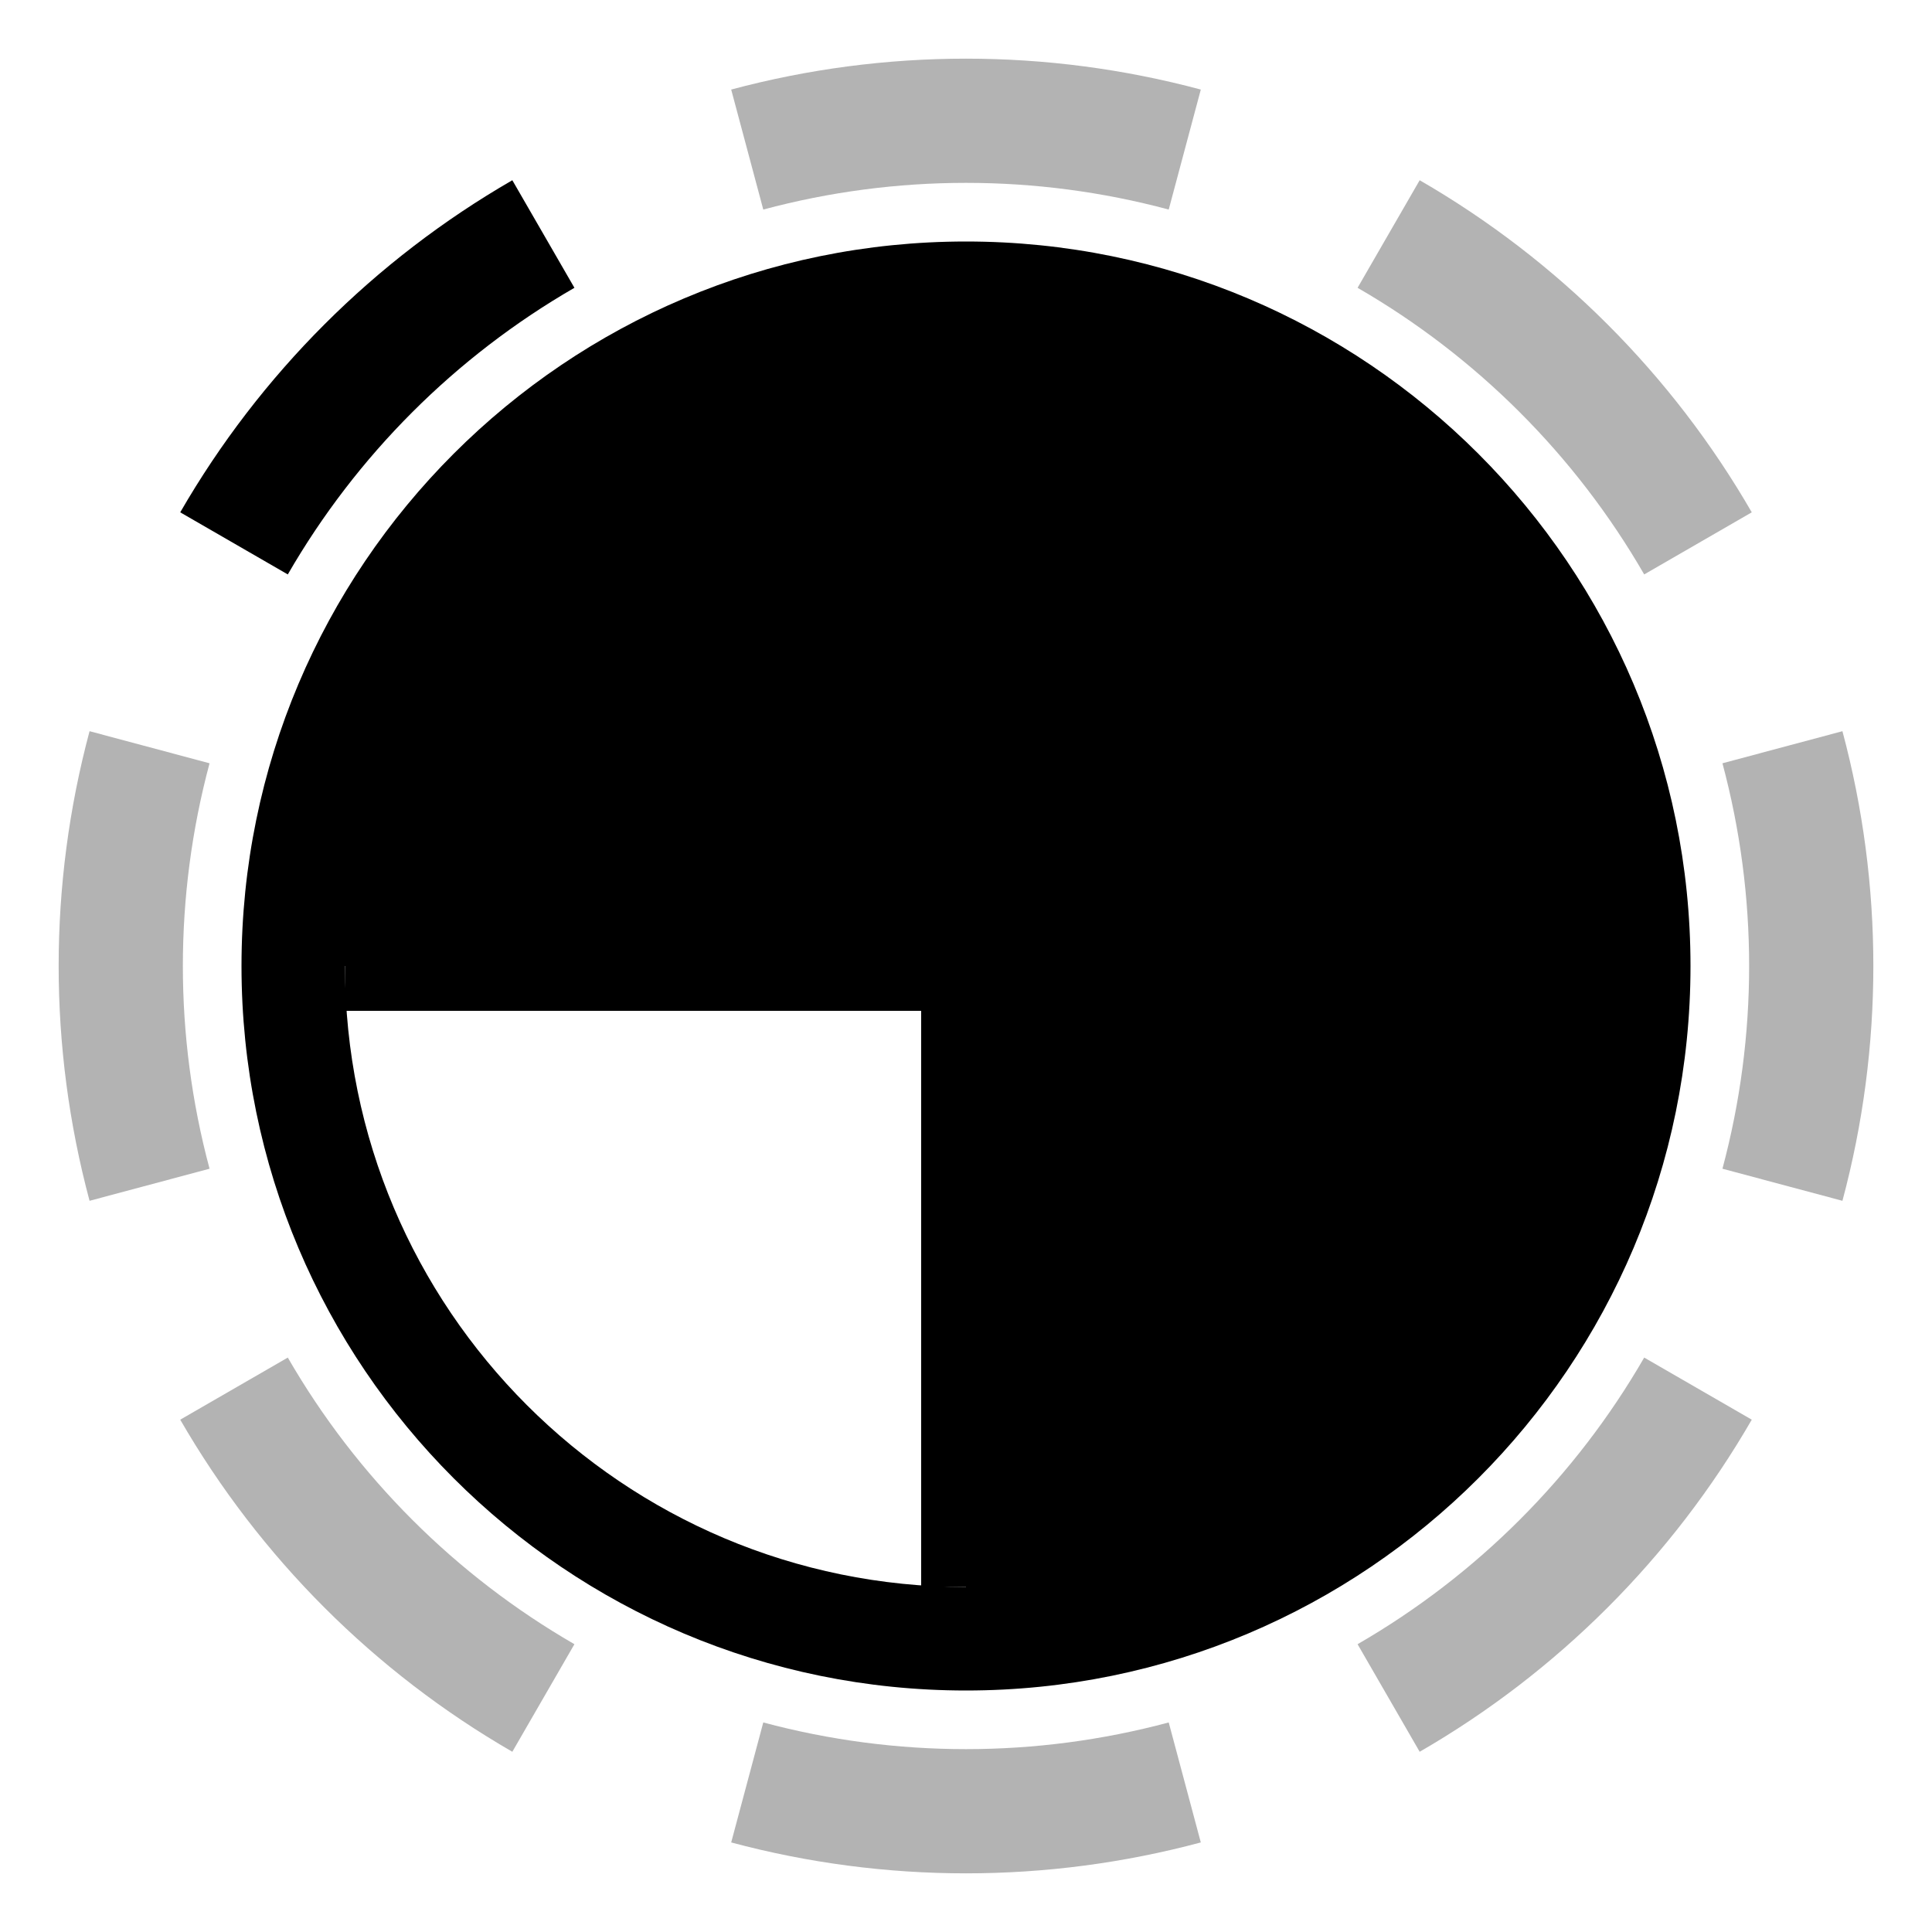
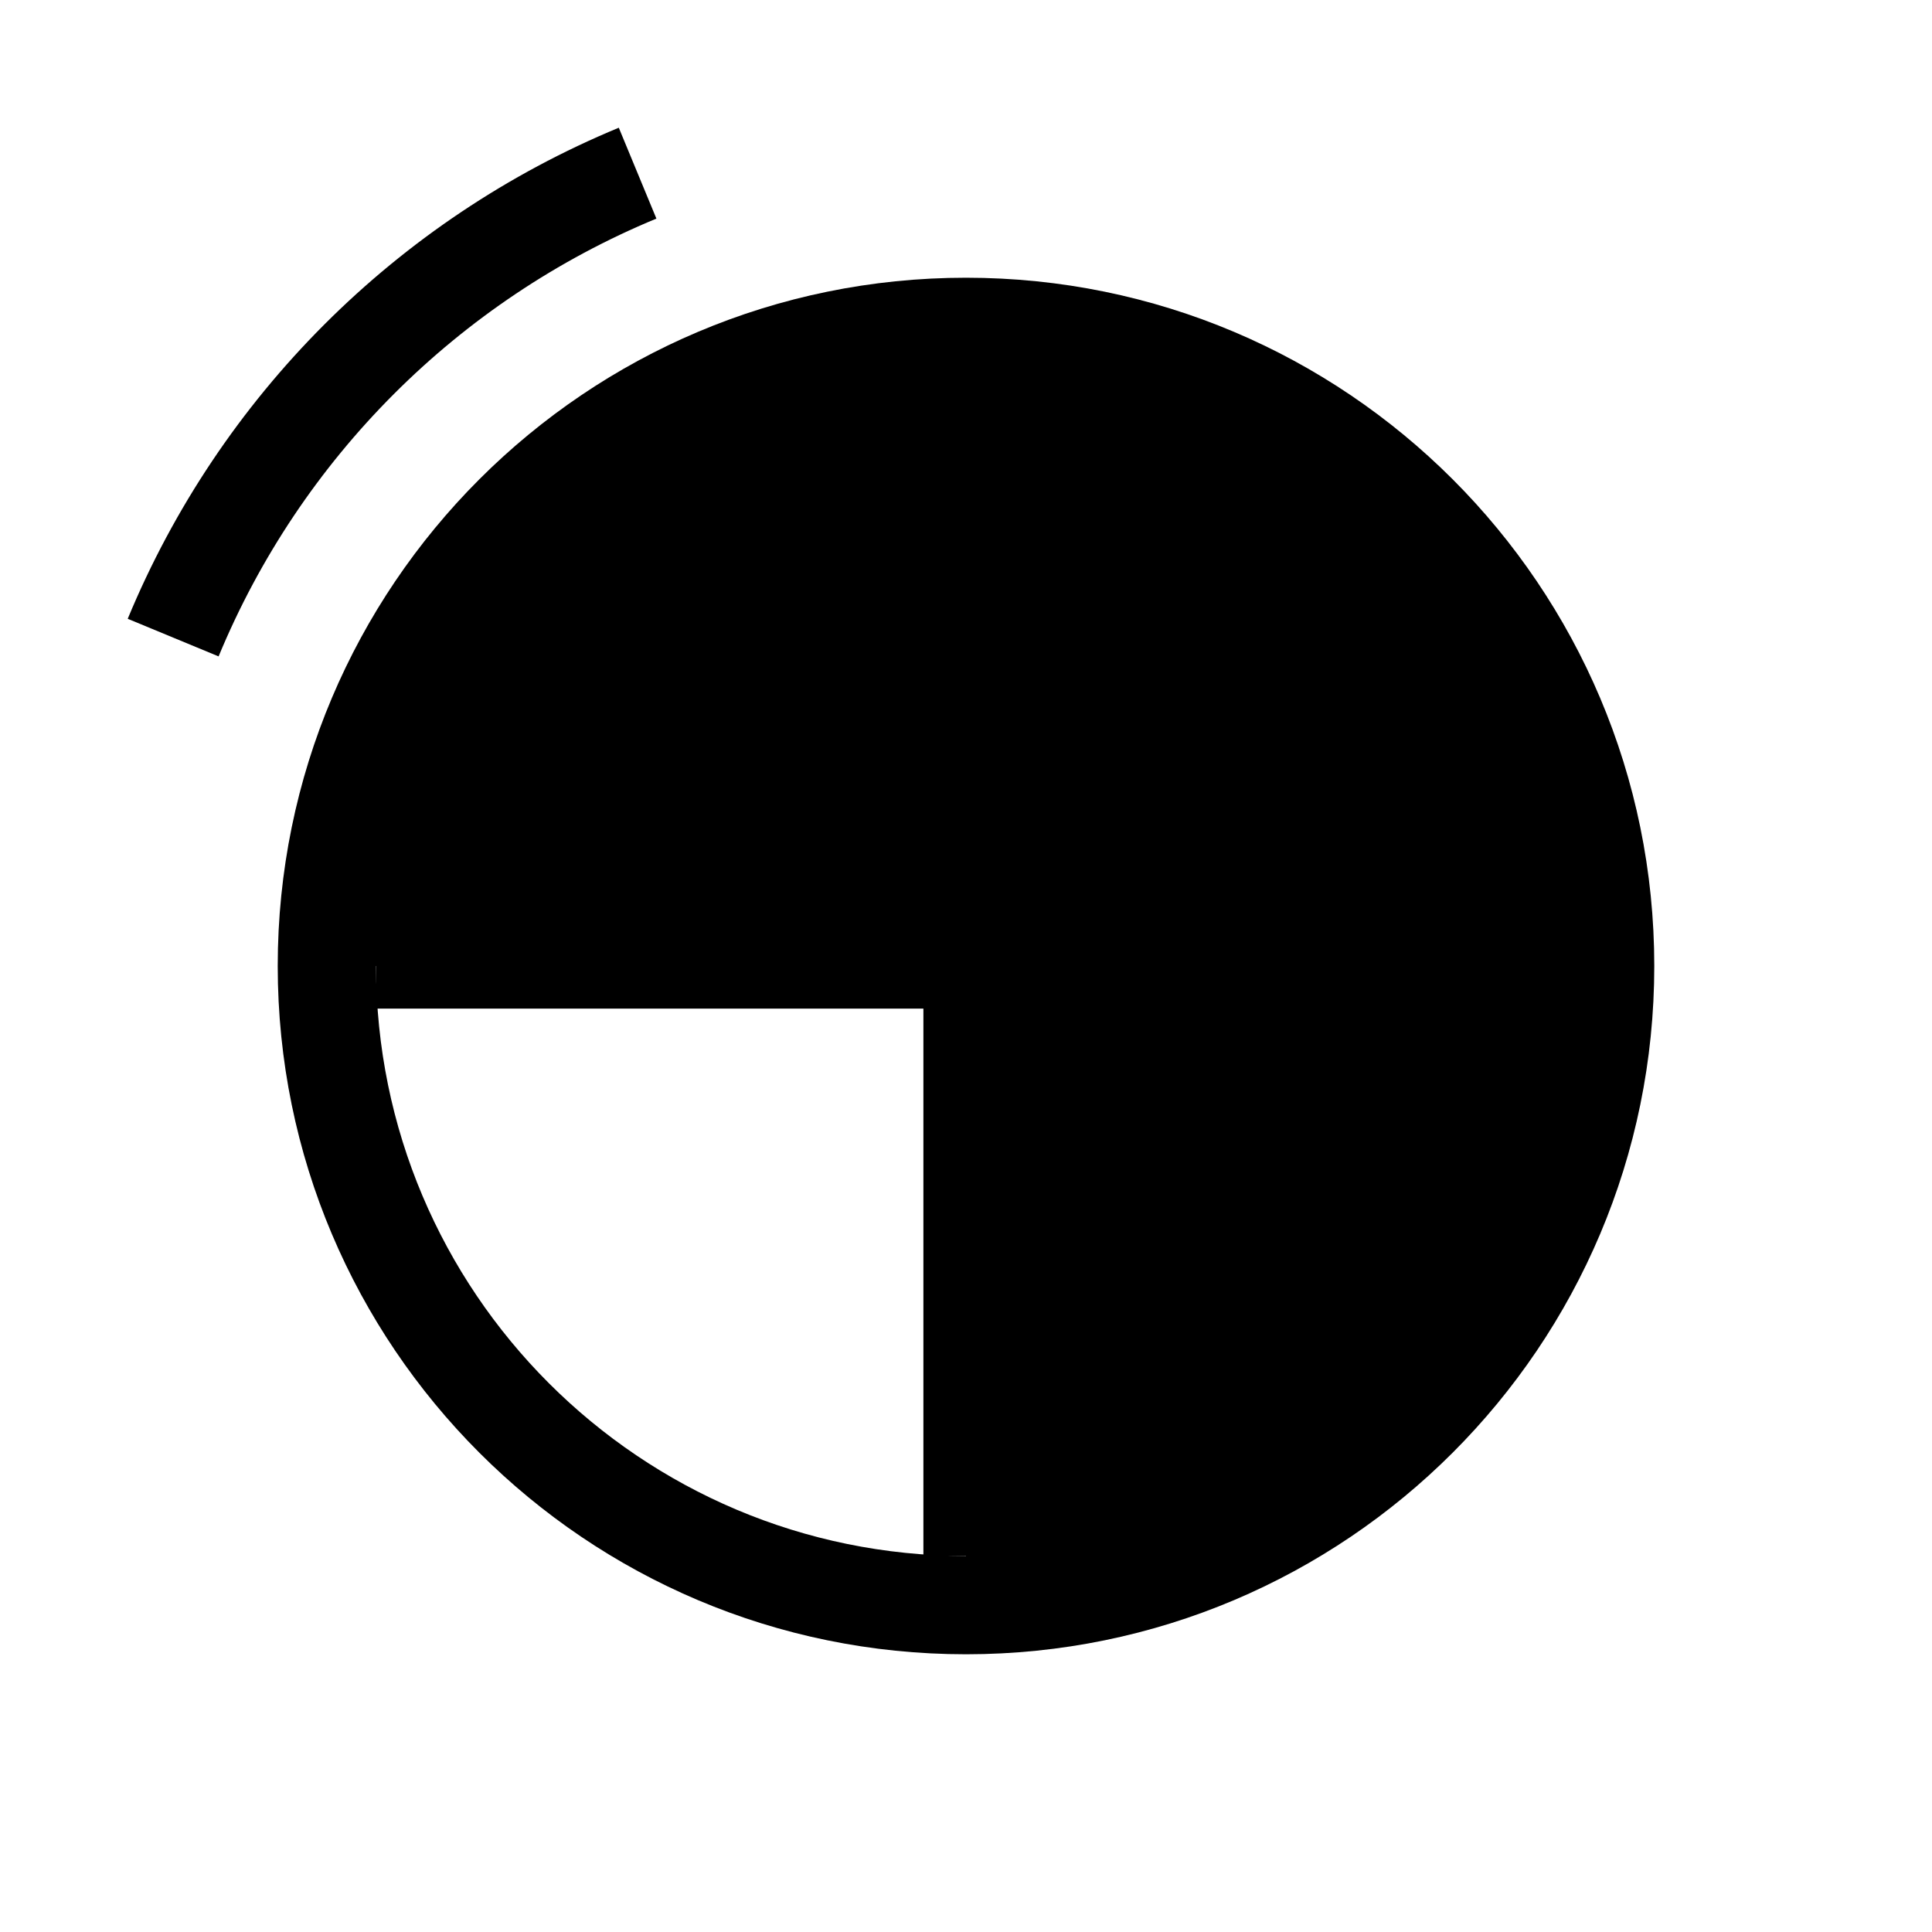
<svg xmlns="http://www.w3.org/2000/svg" width="28" height="28" viewBox="0 0 28 28">
-   <g transform="translate(2 2)">
+   <g transform="translate(2.6 2.6) scale(0.95)">
    <path id="pixel-1" class="success" d="M12 12 L21.2 12 A9.2 9.2 0 0 1 12 21.2 Z" />
    <path id="pixel-2" class="success" d="M12 12 L2.8 12 A9.2 9.2 0 0 1 12 2.8 Z" />
    <path id="pixel-3" class="success" d="M12 12 L12 2.8 A9.2 9.2 0 0 1 21.2 12 Z" />
    <path id="grid-vertical" class="success" d="M11.35 3 H12.65 V21 H11.35 Z" />
    <path id="grid-horizontal" class="success" d="M3 11.35 H21 V12.65 H3 Z" />
    <path id="outer-ring" class="success" fill-rule="evenodd" d="M12 1.5 A10.5 10.5 0 1 1 12 22.5 A10.5 10.5 0 1 1 12 1.5 Z M12 3 A9 9 0 1 0 12 21 A9 9 0 1 0 12 3 Z" />
  </g>
-   <path id="direction-north" class="success" opacity="0.30" d="M10.597 1.298 A13.15 13.15 0 0 1 17.403 1.298 L16.938 3.037 A11.35 11.35 0 0 0 11.062 3.037 Z" />
-   <path id="direction-north-east" class="success" opacity="0.30" d="M20.575 2.612 A13.15 13.15 0 0 1 25.388 7.425 L23.829 8.325 A11.35 11.35 0 0 0 19.675 4.171 Z" />
-   <path id="direction-east" class="success" opacity="0.30" d="M26.702 10.597 A13.15 13.15 0 0 1 26.702 17.403 L24.963 16.938 A11.35 11.35 0 0 0 24.963 11.062 Z" />
-   <path id="direction-south-east" class="success" opacity="0.30" d="M25.388 20.575 A13.15 13.15 0 0 1 20.575 25.388 L19.675 23.829 A11.35 11.35 0 0 0 23.829 19.675 Z" />
-   <path id="direction-south" class="success" opacity="0.30" d="M17.403 26.702 A13.15 13.15 0 0 1 10.597 26.702 L11.062 24.963 A11.35 11.35 0 0 0 16.938 24.963 Z" />
-   <path id="direction-south-west" class="success" opacity="0.30" d="M7.425 25.388 A13.15 13.15 0 0 1 2.612 20.575 L4.171 19.675 A11.35 11.35 0 0 0 8.325 23.829 Z" />
-   <path id="direction-west" class="success" opacity="0.30" d="M1.298 17.403 A13.15 13.15 0 0 1 1.298 10.597 L3.037 11.062 A11.35 11.35 0 0 0 3.037 16.938 Z" />
-   <path id="direction-north-west" class="success" opacity="1" d="M2.612 7.425 A13.15 13.15 0 0 1 7.425 2.612 L8.325 4.171 A11.35 11.35 0 0 0 4.171 8.325 Z" />
+   <path id="direction-north-west" class="success" d="M1.851 8.968 A13.15 13.15 0 0 1 8.968 1.851 L9.513 3.168 A11.725 11.725 0 0 0 3.168 9.513 Z" />
</svg>
